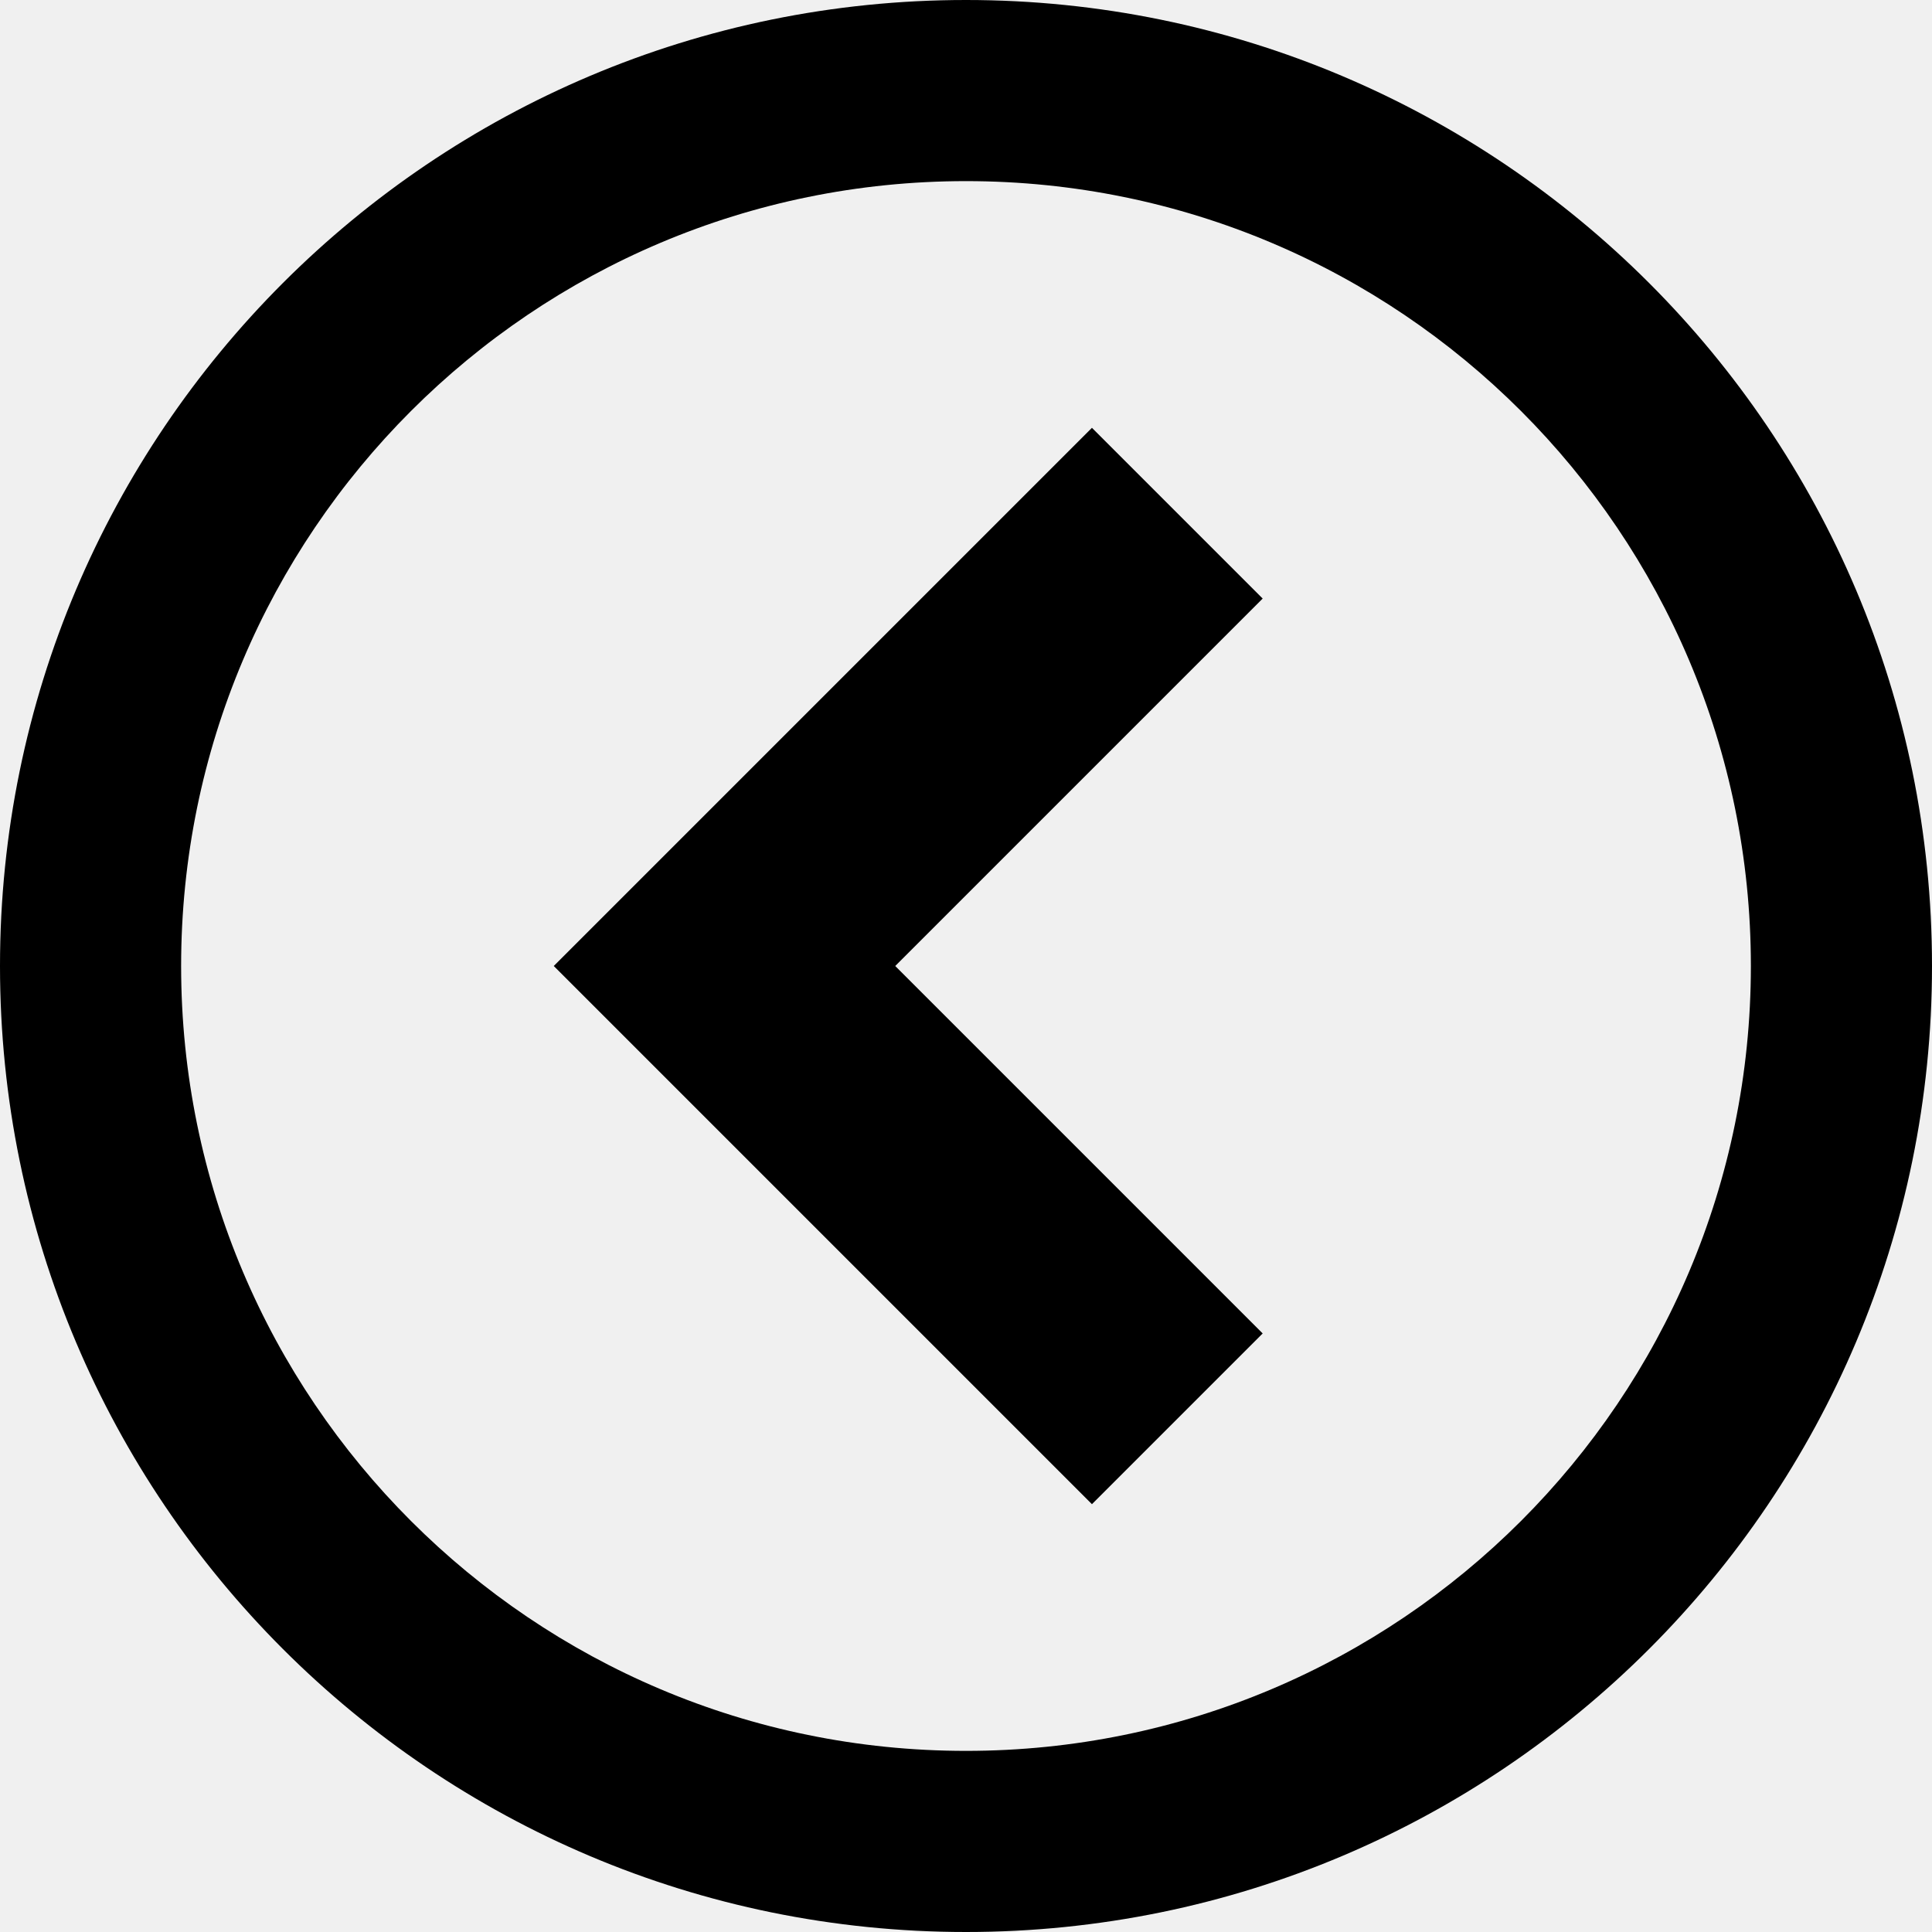
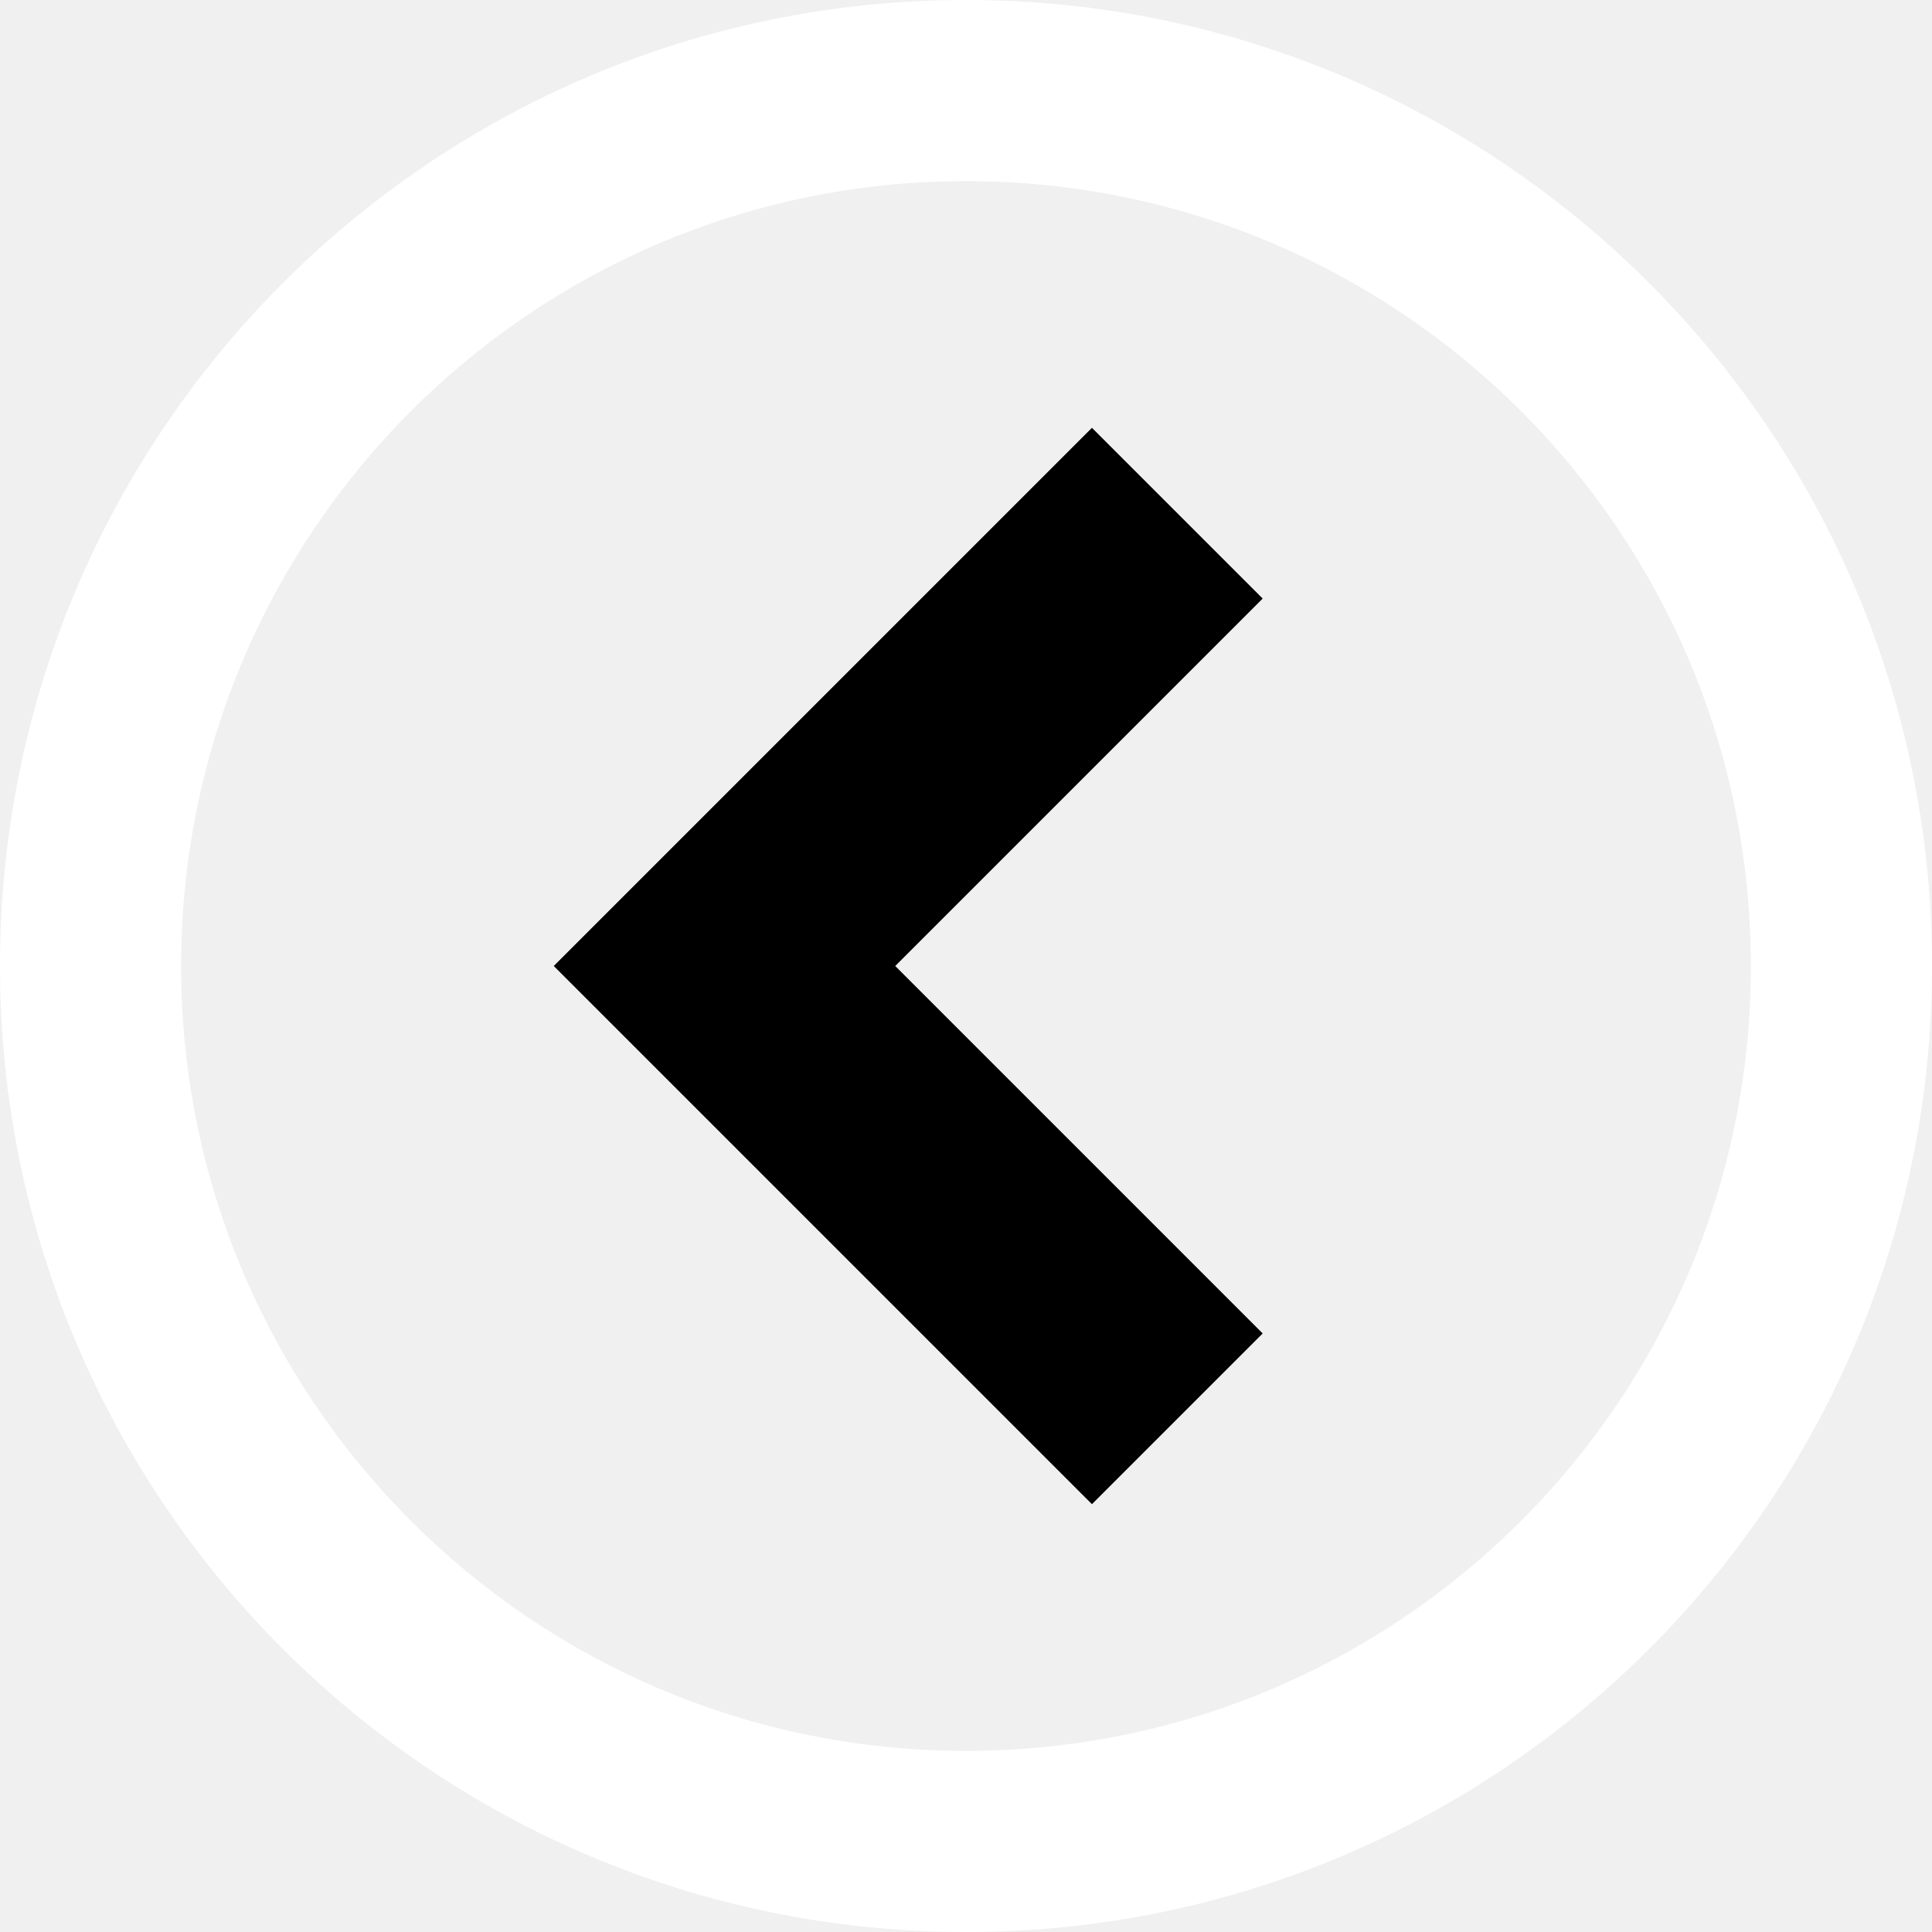
<svg xmlns="http://www.w3.org/2000/svg" version="1.1" width="16" height="16" viewBox="0 0 16 16">
-   <path d="M8 16c4.418 0 8-3.582 8-8s-3.582-8-8-8-8 3.582-8 8 3.582 8 8 8zM8 1.5c3.59 0 6.5 2.91 6.5 6.5s-2.91 6.5-6.5 6.5-6.5-2.91-6.5-6.5 2.91-6.5 6.5-6.5z" />
+   <path d="M8 16c4.418 0 8-3.582 8-8s-3.582-8-8-8-8 3.582-8 8 3.582 8 8 8zM8 1.5c3.59 0 6.5 2.91 6.5 6.5s-2.91 6.5-6.5 6.5-6.5-2.91-6.5-6.5 2.91-6.5 6.5-6.5z" fill="white" />
  <path d="M10.457 4.957l-1.414-1.414-4.457 4.457 4.457 4.457 1.414-1.414-3.043-3.043z" />
</svg>
